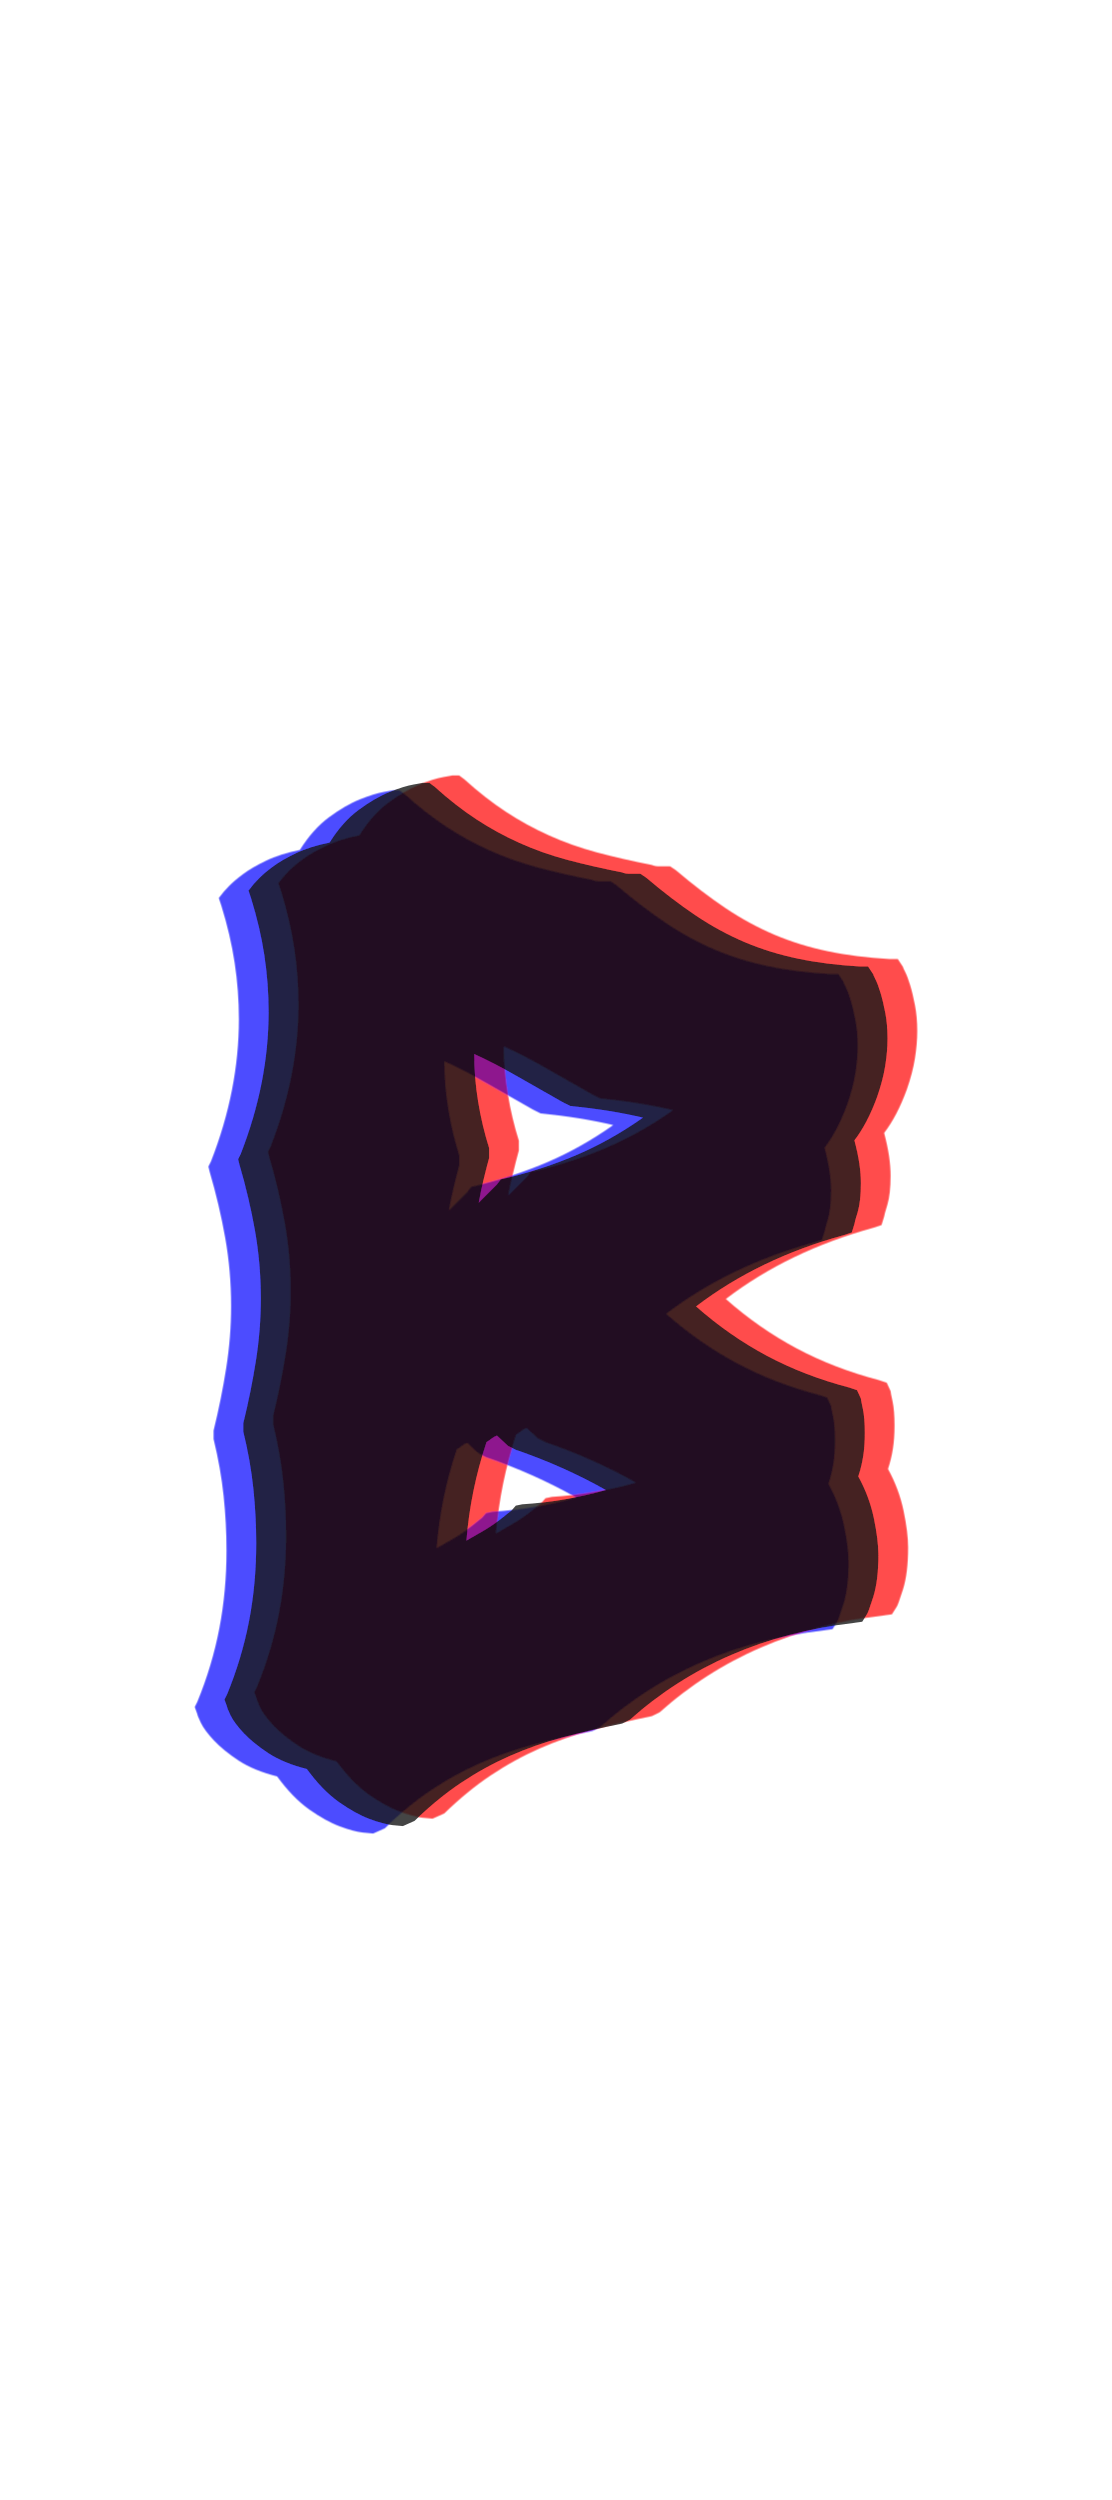
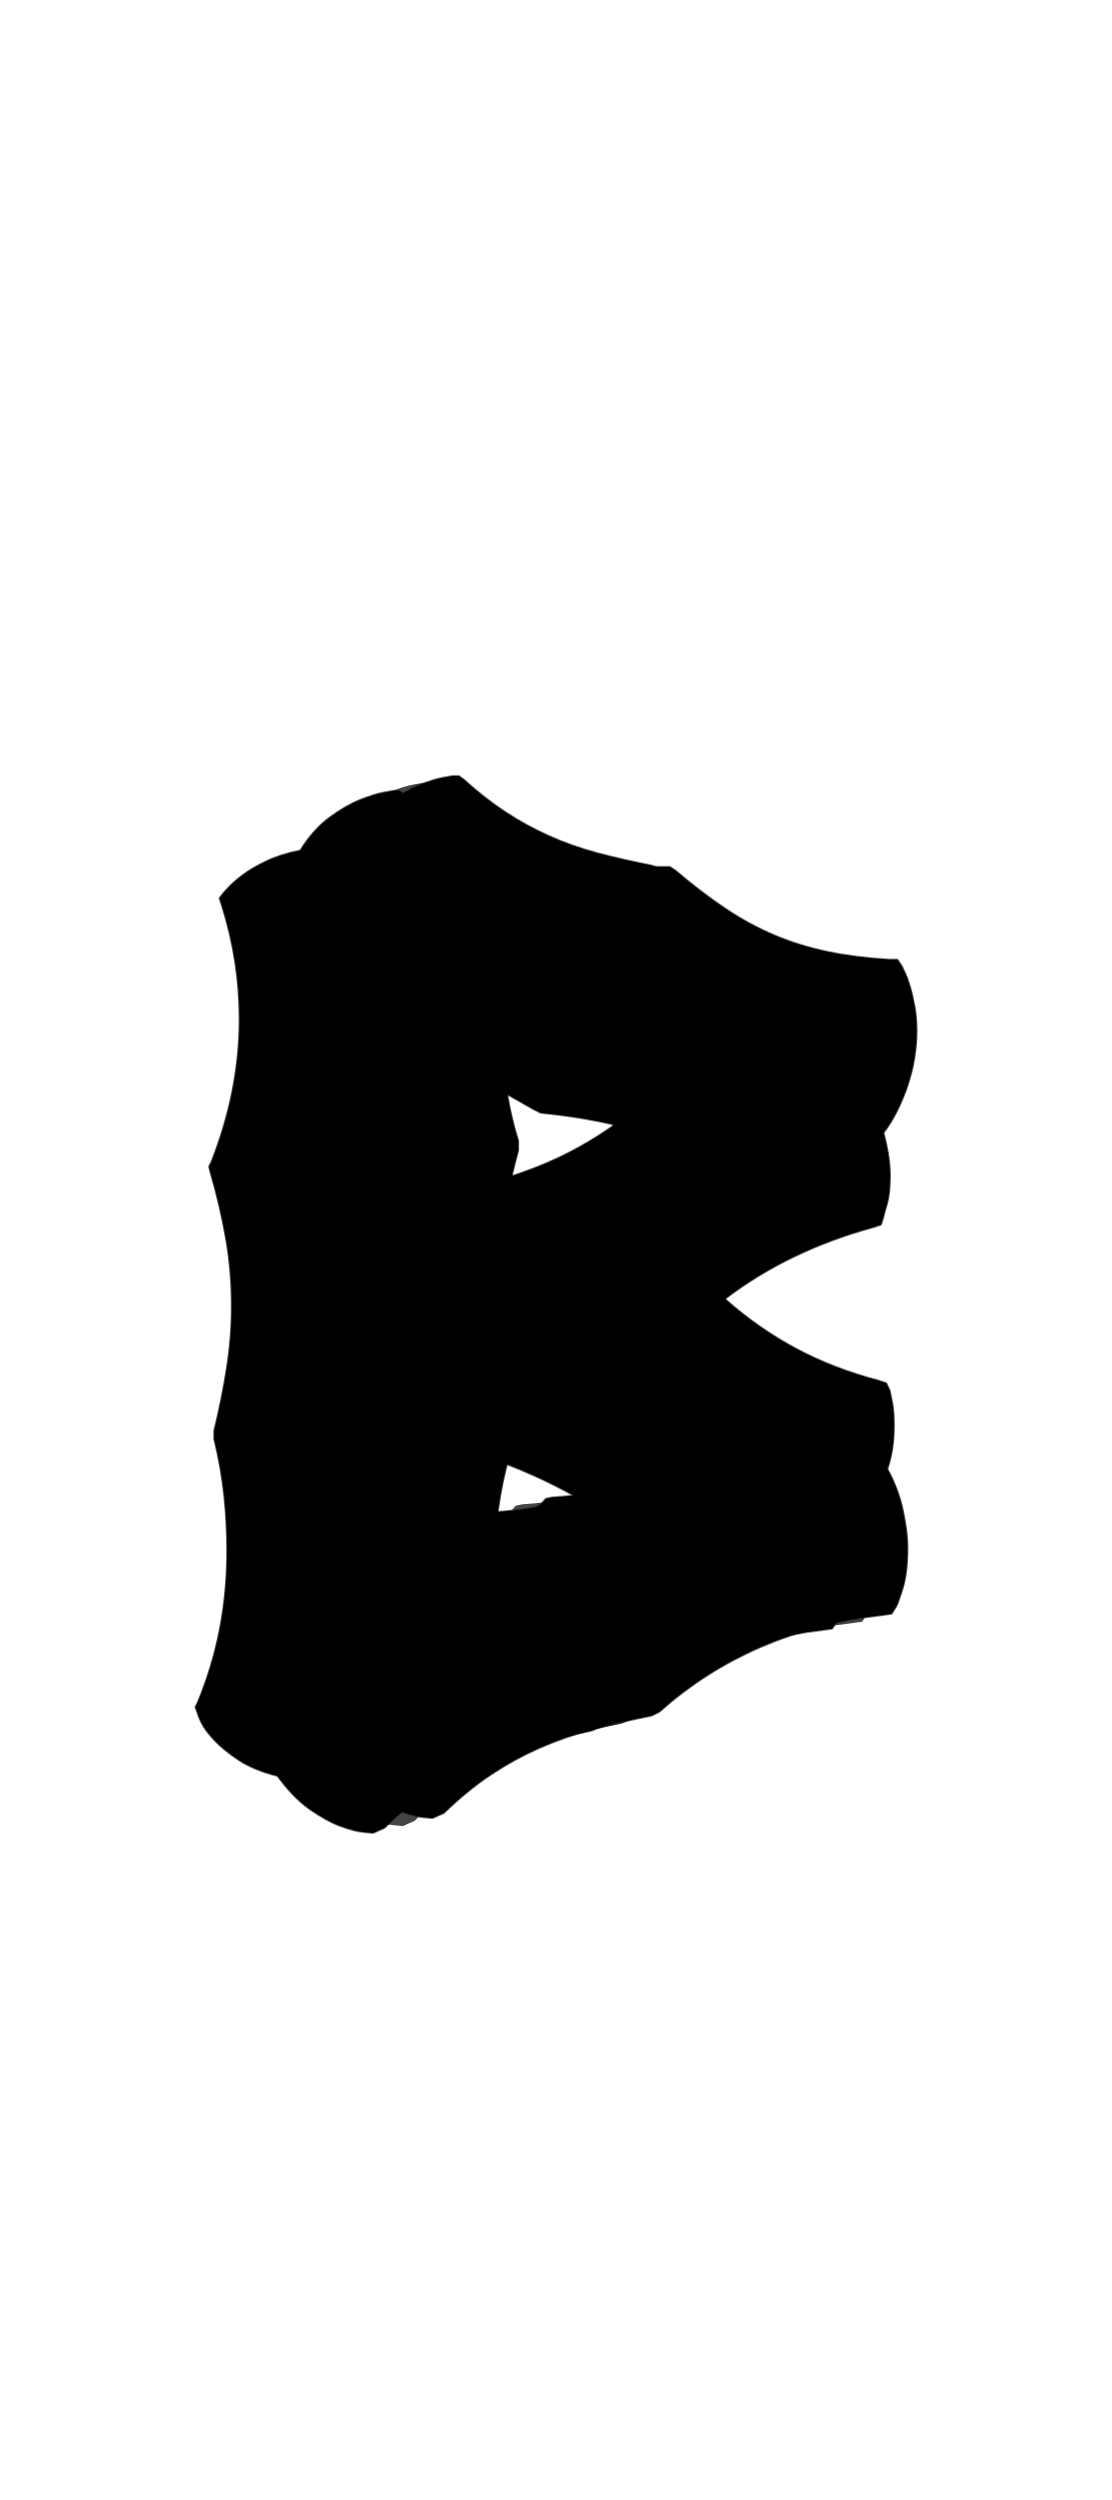
<svg xmlns="http://www.w3.org/2000/svg" width="149.806px" height="336.8px" viewBox="175.097 -93.4 149.806 336.8" style="background: none;" preserveAspectRatio="xMidYMid">
  <defs>
    <filter id="editing-vr">
-       <feFlood flood-color="#f00" flood-opacity="0.7" result="c1" />
-       <feFlood flood-color="#0000ff" flood-opacity="0.7" result="c3" />
+       <feFlood floodColor="#f00" floodOpacity="0.7" result="c1" />
+       <feFlood floodColor="#0000ff" floodOpacity="0.7" result="c3" />
      <feComposite operator="in" in="c1" in2="SourceAlpha" result="text-c1" />
      <feComposite operator="in" in="c3" in2="SourceAlpha" result="text-c3" />
      <feOffset in="text-c1" dx="4" dy="-1" result="text1" />
      <feOffset in="text-c3" dx="-4" dy="1" result="text3" />
      <feBlend in="SourceGraphic" in2="text1" mode="multiply" result="text4" />
      <feBlend in="text4" in2="text3" mode="multiply" />
    </filter>
  </defs>
  <g filter="url(#editing-vr)">
    <g transform="translate(200.355, 145.27)">
      <path d="M89.85-73.77L89.85-73.77L89.50-72.63L88.45-72.28L88.45-72.28Q77.00-69.14 68.52-62.67L68.52-62.67L68.52-62.67Q72.98-58.73 78.05-56.02L78.05-56.02L78.05-56.02Q83.12-53.32 89.15-51.74L89.15-51.74L90.20-51.39L90.72-50.26L90.72-50.26Q90.72-50.08 90.99-48.86L90.99-48.86L90.99-48.86Q91.25-47.63 91.25-45.62L91.25-45.62L91.25-45.62Q91.25-43.88 91.03-42.48L91.03-42.48L91.03-42.48Q90.81-41.08 90.37-39.77L90.37-39.77L90.37-39.77Q91.86-37.06 92.47-34.13L92.47-34.13L92.47-34.13Q93.08-31.20 93.08-29.19L93.08-29.19L93.08-29.19Q93.08-25.70 92.38-23.51L92.38-23.51L92.38-23.51Q91.69-21.33 91.51-21.15L91.51-21.15L90.90-20.19L89.67-20.02L89.67-20.02Q71.84-17.92 59.61-6.99L59.61-6.99L58.56-6.47L58.56-6.47Q54.19-5.59 50.47-4.59L50.47-4.59L50.47-4.59Q46.76-3.58 43.40-2.10L43.40-2.10L43.40-2.10Q40.03-0.61 36.88 1.49L36.88 1.49L36.88 1.49Q33.74 3.58 30.59 6.64L30.59 6.64L29.02 7.34L29.02 7.34Q28.84 7.34 27.62 7.21L27.62 7.21L27.62 7.21Q26.40 7.08 24.52 6.38L24.52 6.38L24.52 6.38Q22.64 5.68 20.41 4.11L20.41 4.11L20.41 4.11Q18.18 2.53 16.08-0.35L16.08-0.35L16.08-0.35Q12.94-1.14 10.88-2.49L10.88-2.49L10.88-2.49Q8.83-3.85 7.56-5.20L7.56-5.20L7.56-5.20Q6.29-6.56 5.81-7.56L5.81-7.56L5.81-7.56Q5.33-8.57 5.33-8.74L5.33-8.74L4.98-9.70L5.33-10.40L5.33-10.40Q7.34-15.30 8.30-20.32L8.30-20.32L8.30-20.32Q9.26-25.35 9.26-30.77L9.26-30.77L9.26-30.77Q9.26-34.44 8.87-38.15L8.87-38.15L8.87-38.15Q8.48-41.87 7.52-45.80L7.52-45.80L7.52-46.94L7.52-46.94Q8.57-51.22 9.22-55.37L9.22-55.37L9.22-55.37Q9.88-59.52 9.88-63.72L9.88-63.72L9.88-63.72Q9.88-68.44 9.09-72.89L9.09-72.89L9.09-72.89Q8.30-77.35 6.99-81.81L6.99-81.81L6.82-82.51L7.17-83.21L7.17-83.21Q10.93-92.82 10.93-102.35L10.93-102.35L10.93-102.35Q10.93-106.19 10.36-109.95L10.36-109.95L10.36-109.95Q9.79-113.71 8.57-117.64L8.57-117.64L8.22-118.69L8.92-119.57L8.92-119.57Q9.00-119.65 9.61-120.31L9.61-120.31L9.61-120.31Q10.23-120.96 11.45-121.88L11.45-121.88L11.45-121.88Q12.67-122.80 14.60-123.72L14.60-123.72L14.60-123.72Q16.52-124.64 19.14-125.16L19.14-125.16L19.14-125.16Q20.89-127.96 23.07-129.57L23.07-129.57L23.07-129.57Q25.26-131.19 27.23-131.98L27.23-131.98L27.23-131.98Q29.19-132.76 30.46-132.98L30.46-132.98L30.46-132.98Q31.73-133.20 31.64-133.20L31.64-133.20L32.60-133.20L33.30-132.68L33.30-132.68Q36.10-130.14 38.89-128.31L38.89-128.31L38.89-128.31Q41.69-126.47 44.71-125.12L44.71-125.12L44.71-125.12Q47.72-123.76 51.13-122.84L51.13-122.84L51.13-122.84Q54.54-121.93 58.56-121.14L58.56-121.14L58.56-121.14Q59.00-120.96 59.43-120.96L59.43-120.96L59.43-120.96Q59.87-120.96 60.31-120.96L60.31-120.96L61.01-120.96L61.79-120.44L61.79-120.44Q65.29-117.47 68.48-115.33L68.48-115.33L68.48-115.33Q71.67-113.19 75.08-111.74L75.08-111.74L75.08-111.74Q78.49-110.30 82.25-109.52L82.25-109.52L82.25-109.52Q86.00-108.73 90.55-108.47L90.55-108.47L91.69-108.47L92.38-107.42L92.38-107.42Q92.38-107.33 92.69-106.72L92.69-106.72L92.69-106.72Q93.00-106.11 93.35-104.97L93.35-104.97L93.35-104.97Q93.70-103.83 94.00-102.26L94.00-102.26L94.00-102.26Q94.31-100.69 94.31-98.76L94.31-98.76L94.31-98.76Q94.31-97.02 94.00-95.09L94.00-95.09L94.00-95.09Q93.70-93.17 92.91-90.90L92.91-90.90L92.91-90.90Q91.60-87.31 89.85-85.04L89.85-85.04L89.85-85.04Q90.29-83.38 90.51-81.94L90.51-81.94L90.51-81.94Q90.72-80.50 90.72-79.27L90.72-79.27L90.72-79.27Q90.72-76.83 90.29-75.38L90.29-75.38L90.29-75.38Q89.85-73.94 89.85-73.77ZM51.57-89.67L51.57-89.67L50.52-90.20L50.52-90.20Q47.11-92.12 44.23-93.78L44.23-93.78L44.23-93.78Q41.34-95.44 38.63-96.67L38.63-96.67L38.63-96.67Q38.63-93.43 39.16-90.24L39.16-90.24L39.16-90.24Q39.68-87.05 40.64-83.99L40.64-83.99L40.64-82.68L40.64-82.68Q40.21-81.11 39.86-79.62L39.86-79.62L39.86-79.62Q39.51-78.14 39.24-76.65L39.24-76.65L41.69-79.10L42.22-79.80L43.00-79.97L43.00-79.97Q48.07-81.20 52.62-83.16L52.62-83.16L52.62-83.16Q57.16-85.13 61.36-88.10L61.36-88.10L61.36-88.10Q56.90-89.15 51.57-89.67ZM40.29-44.40L40.29-44.40L40.29-44.40Q38.11-37.85 37.58-31.12L37.58-31.12L37.58-31.12Q38.81-31.81 39.99-32.51L39.99-32.51L39.99-32.51Q41.17-33.21 42.39-34.17L42.39-34.17L43.70-35.22L44.23-35.83L45.10-36.01L45.10-36.01Q47.90-36.18 50.74-36.67L50.74-36.67L50.74-36.67Q53.58-37.15 56.37-37.93L56.37-37.93L56.37-37.93Q50.61-41.17 44.23-43.35L44.23-43.35L43.18-43.88L41.69-45.27L41.69-45.27Q41.25-45.10 40.99-44.88L40.99-44.88L40.99-44.88Q40.73-44.66 40.29-44.40Z" fill="#444" />
    </g>
  </g>
  <style>text {
  font-size: 64px;
  font-family: Arial Black;
  dominant-baseline: central;
  text-anchor: middle;
}</style>
</svg>
